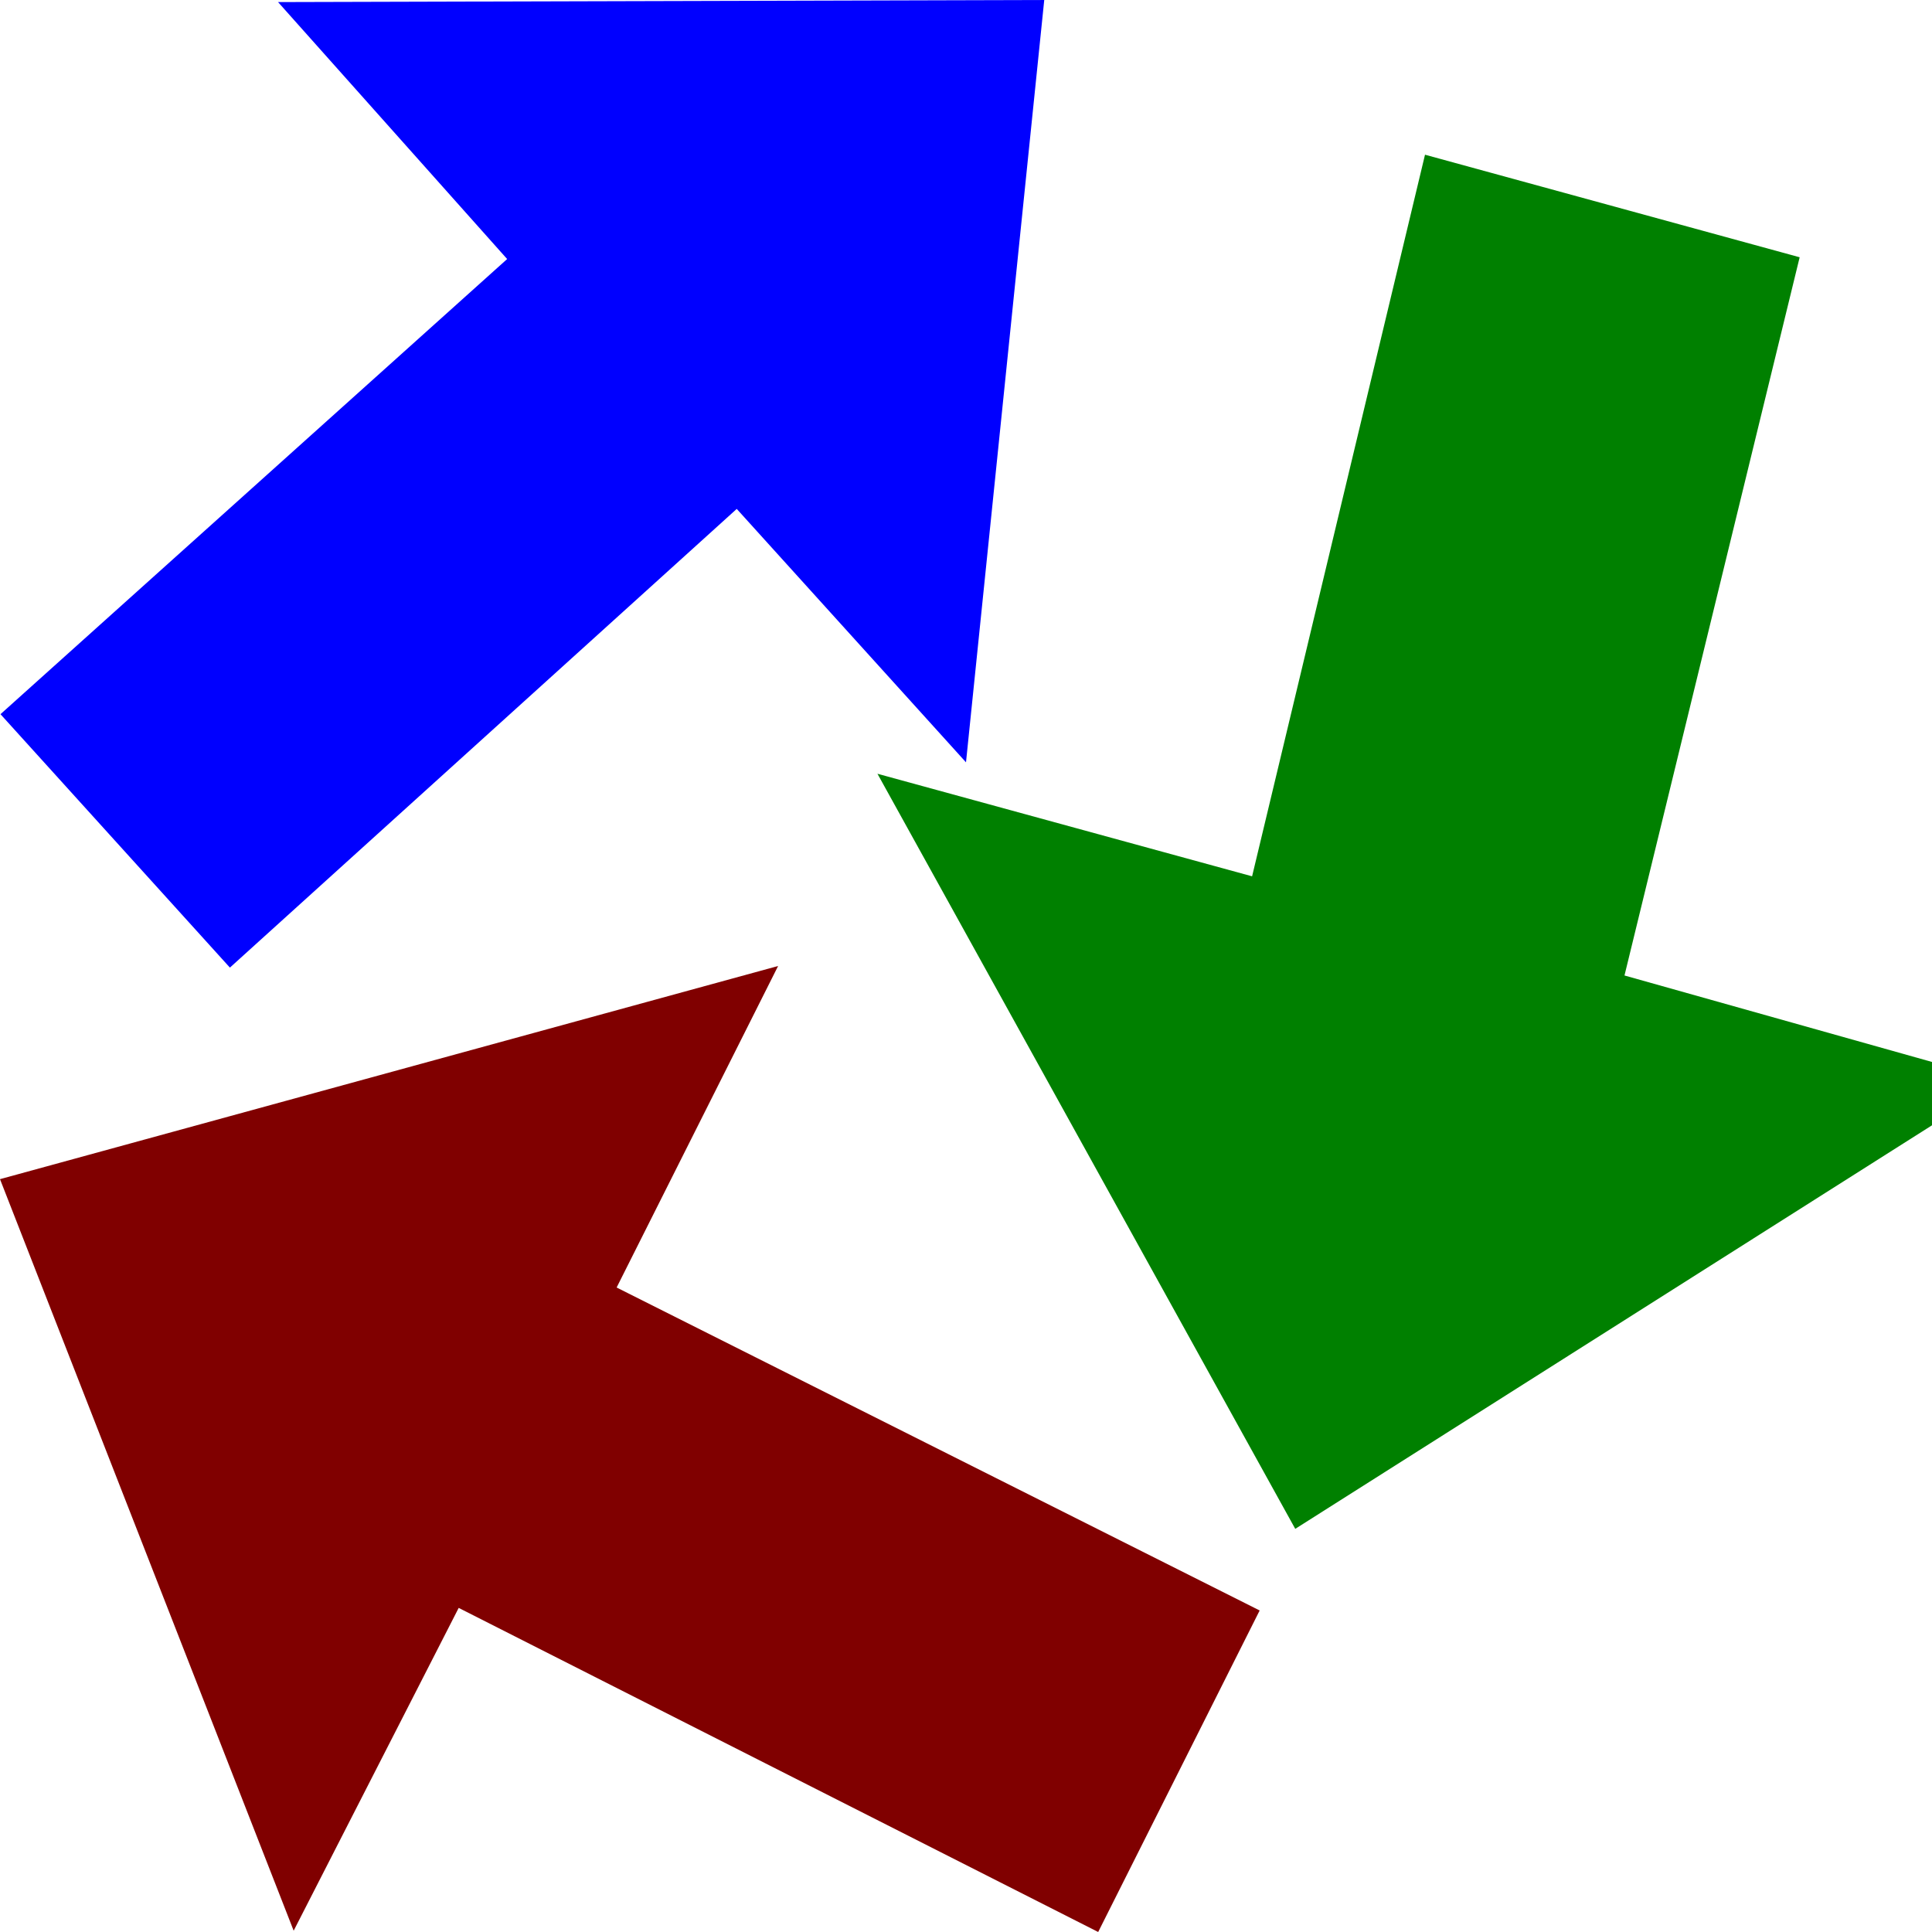
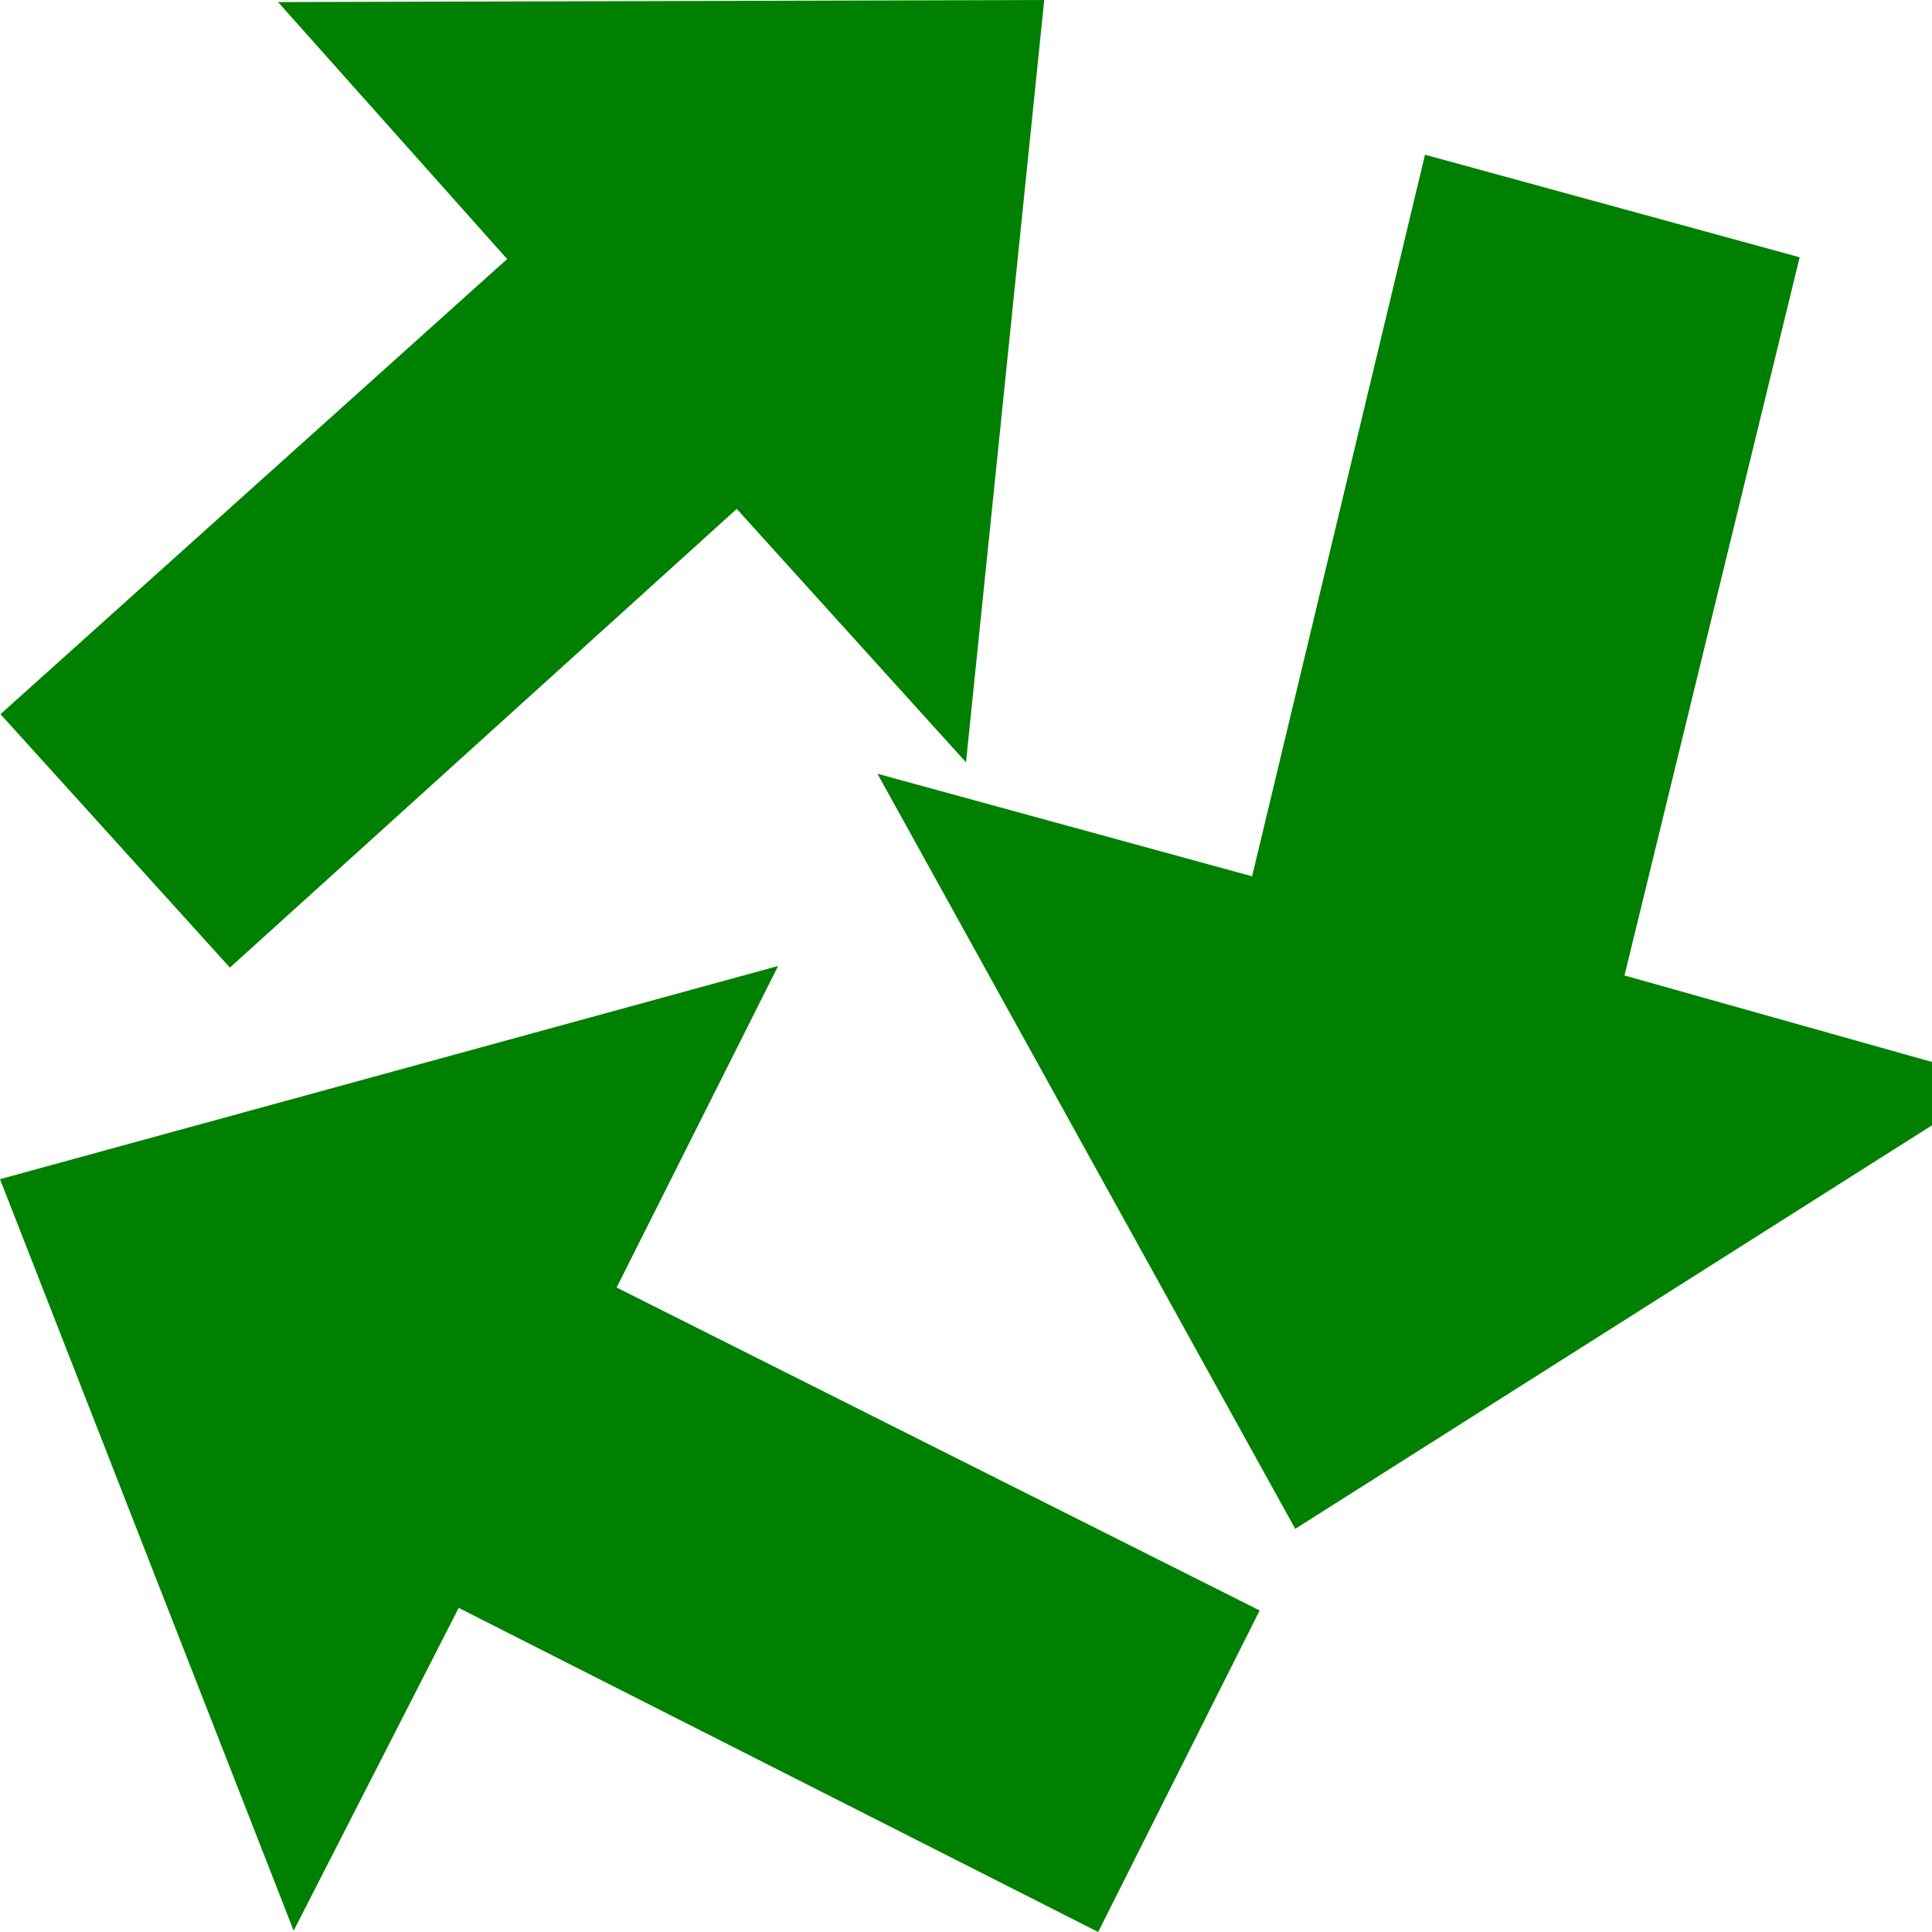
<svg xmlns="http://www.w3.org/2000/svg" xmlns:xlink="http://www.w3.org/1999/xlink" width="12" height="12" id="svg3147" version="1.1">
  <defs id="defs3149">
    <linearGradient xlink:href="#linearGradient3762" id="linearGradient3768" x1="8" y1="1" x2="7.74" y2="39.017" gradientUnits="userSpaceOnUse" gradientTransform="matrix(0.6445312,0,0,0.55,0.625,1041.362)" />
    <linearGradient id="linearGradient3762">
      <stop style="stop-color:#008000;stop-opacity:1;" offset="0" id="stop3764" />
      <stop style="stop-color:#008000;stop-opacity:0;" offset="1" id="stop3766" />
    </linearGradient>
    <linearGradient xlink:href="#linearGradient3762-2" id="linearGradient3768-3" x1="8" y1="1" x2="7.74" y2="39.017" gradientUnits="userSpaceOnUse" gradientTransform="matrix(0.6445312,0,0,0.55,0.625,1041.362)" />
    <linearGradient id="linearGradient3762-2">
      <stop style="stop-color:#008000;stop-opacity:1;" offset="0" id="stop3764-3" />
      <stop style="stop-color:#008000;stop-opacity:0;" offset="1" id="stop3766-5" />
    </linearGradient>
    <linearGradient xlink:href="#linearGradient3762-0" id="linearGradient3768-9" x1="8" y1="1" x2="7.74" y2="39.017" gradientUnits="userSpaceOnUse" gradientTransform="matrix(0.6445312,0,0,0.55,0.625,1041.362)" />
    <linearGradient id="linearGradient3762-0">
      <stop style="stop-color:#008000;stop-opacity:1;" offset="0" id="stop3764-4" />
      <stop style="stop-color:#008000;stop-opacity:0;" offset="1" id="stop3766-2" />
    </linearGradient>
  </defs>
  <g id="layer1" transform="translate(0,-1040.362)">
-     <path style="fill:#0000ff;fill-opacity:1;fill-rule:evenodd;stroke:none" d="M 6.486,1040.362 6,1045.097 l -1.424,-1.574 -3.148,2.849 -1.425,-1.574 3.147,-2.827 -1.423,-1.596 z" id="rect2991" />
-     <path style="fill:#800000;fill-opacity:1;fill-rule:evenodd;stroke:none" d="m 0,1047.686 4.833,-1.324 -1.003,1.997 3.994,2.006 -1.003,1.997 -3.972,-2.013 -1.025,2.005 z" id="rect2991-1" />
+     <path style="fill:#008000;fill-opacity:1;fill-rule:evenodd;stroke:none" d="M 6.486,1040.362 6,1045.097 l -1.424,-1.574 -3.148,2.849 -1.425,-1.574 3.147,-2.827 -1.423,-1.596 z" id="rect2991" />
+     <path style="fill:#008000;fill-opacity:1;fill-rule:evenodd;stroke:none" d="m 0,1047.686 4.833,-1.324 -1.003,1.997 3.994,2.006 -1.003,1.997 -3.972,-2.013 -1.025,2.005 z" id="rect2991-1" />
    <path style="fill:#008000;fill-opacity:1;fill-rule:evenodd;stroke:none" d="m 8.045,1049.858 -2.595,-4.69 2.327,0.637 1.074,-4.482 2.327,0.637 -1.088,4.461 2.34,0.658 z" id="rect2991-17" />
  </g>
</svg>
